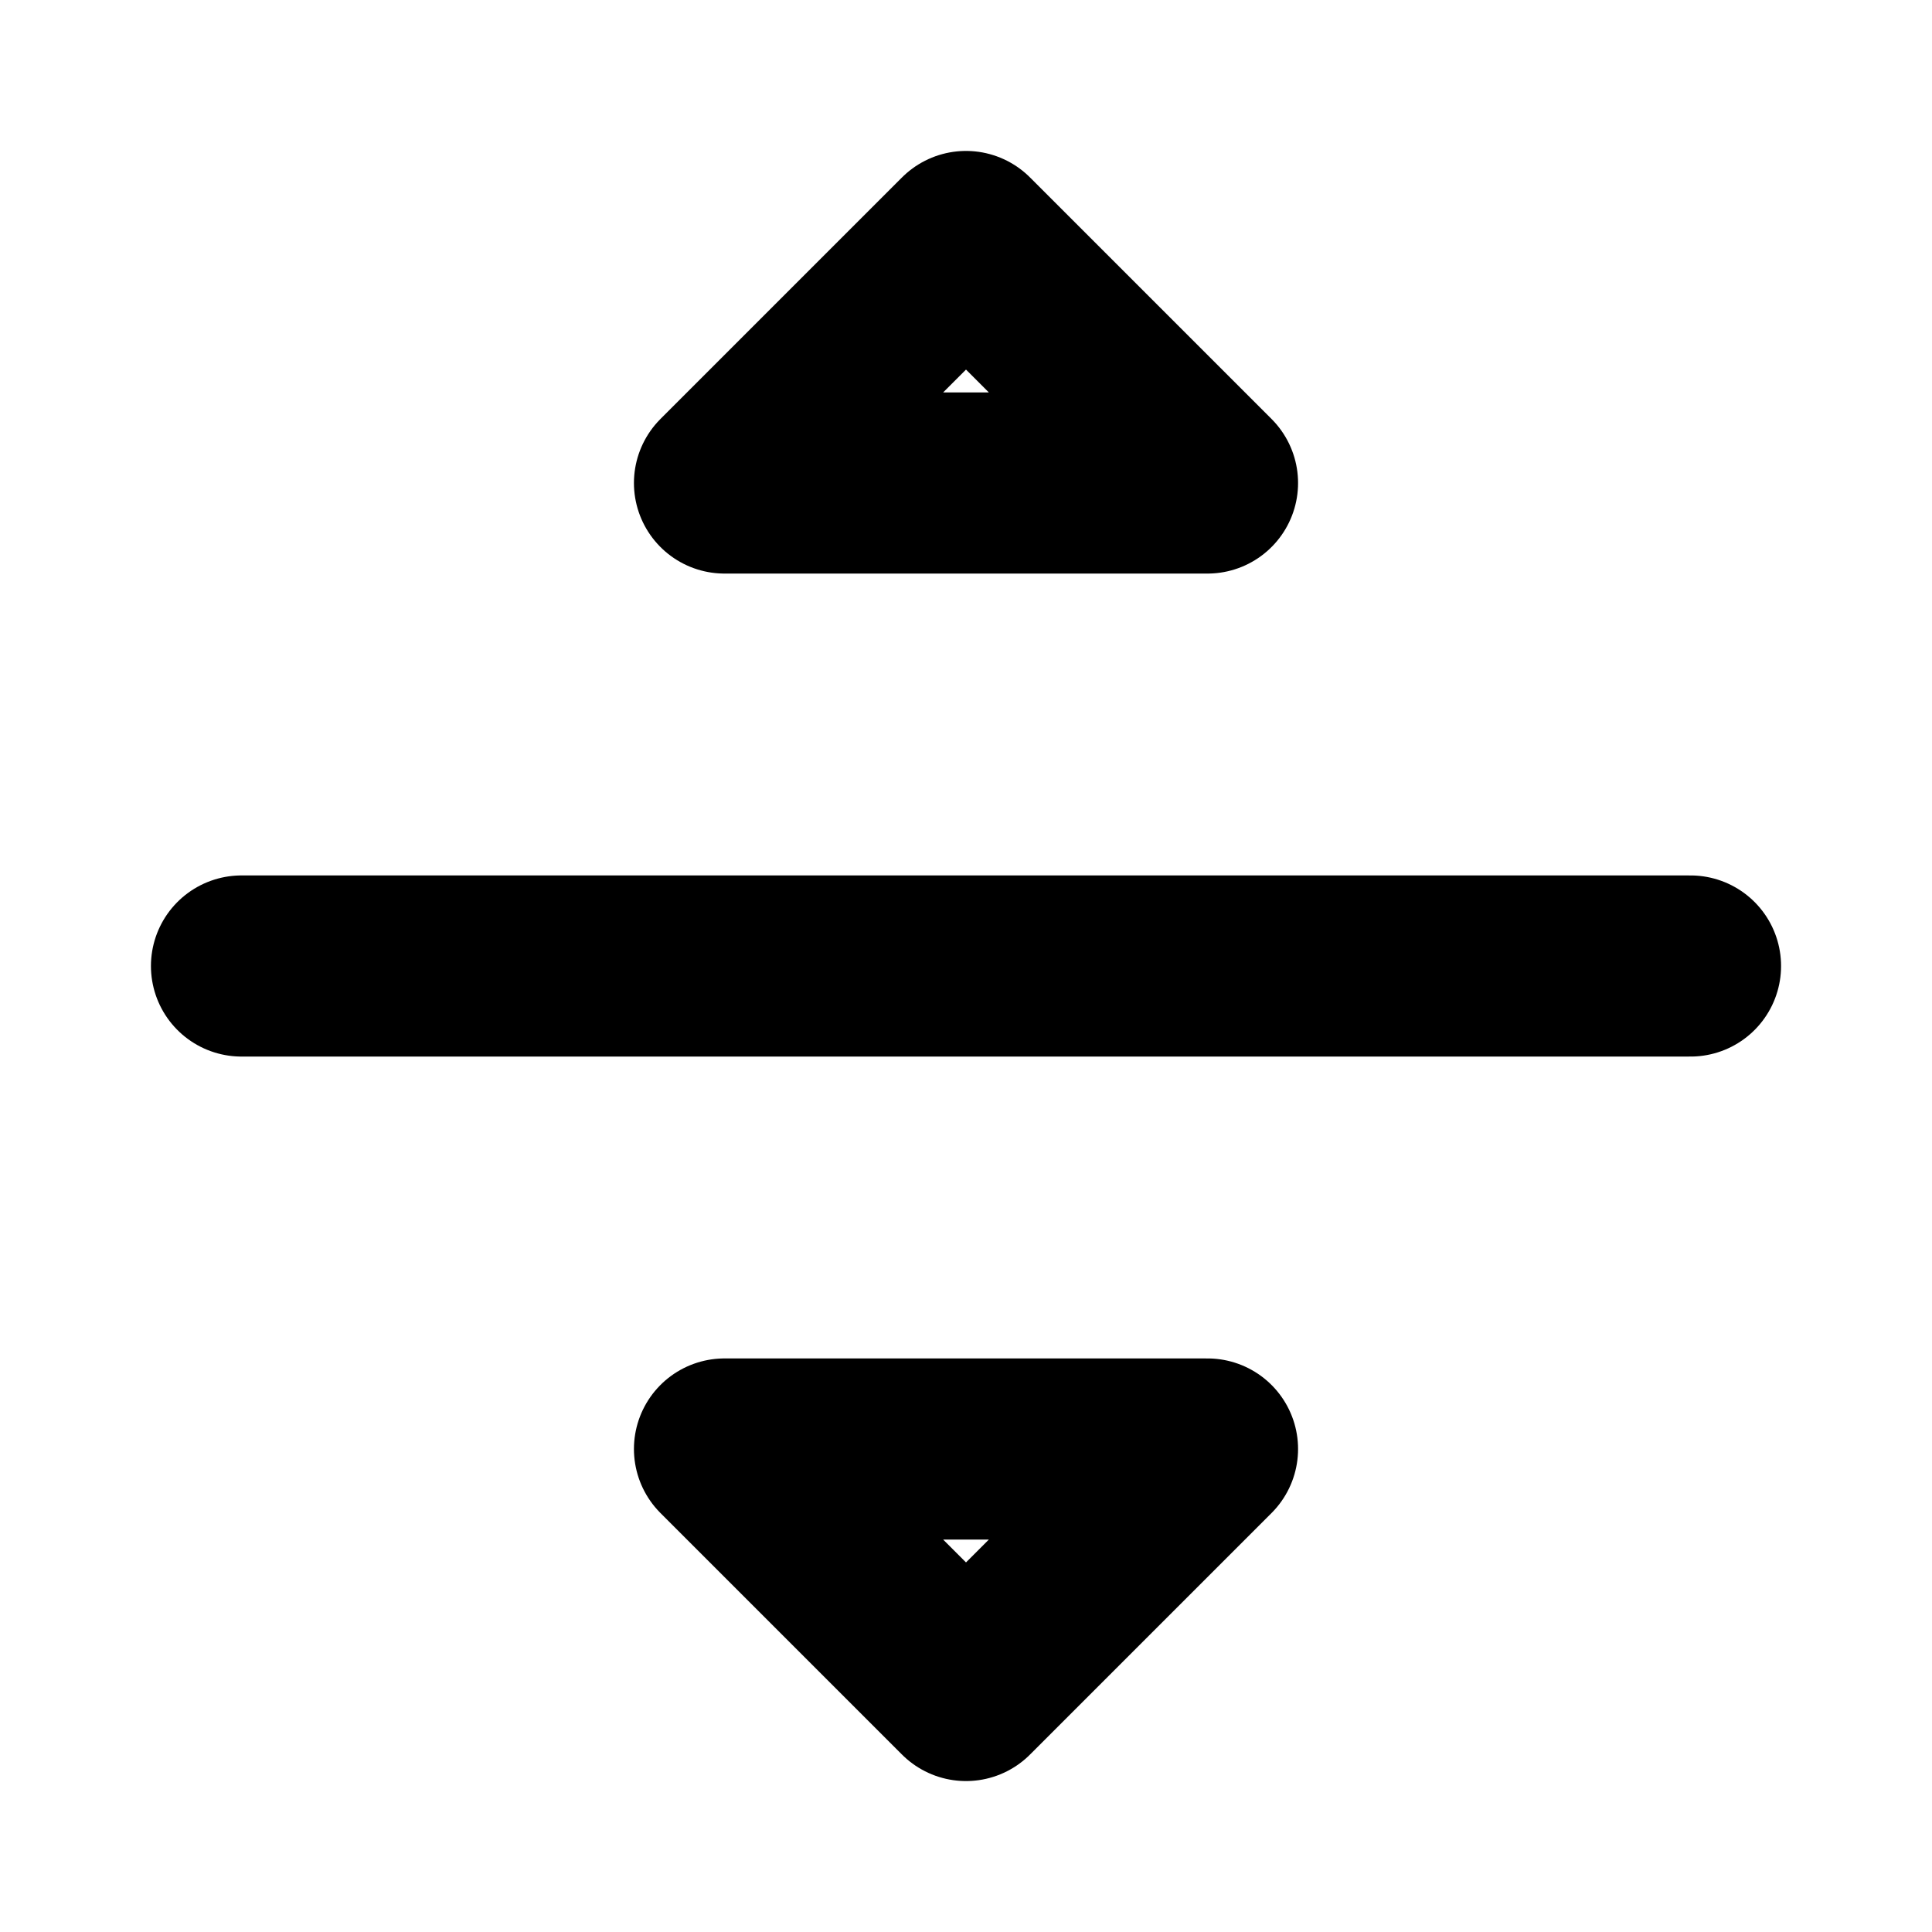
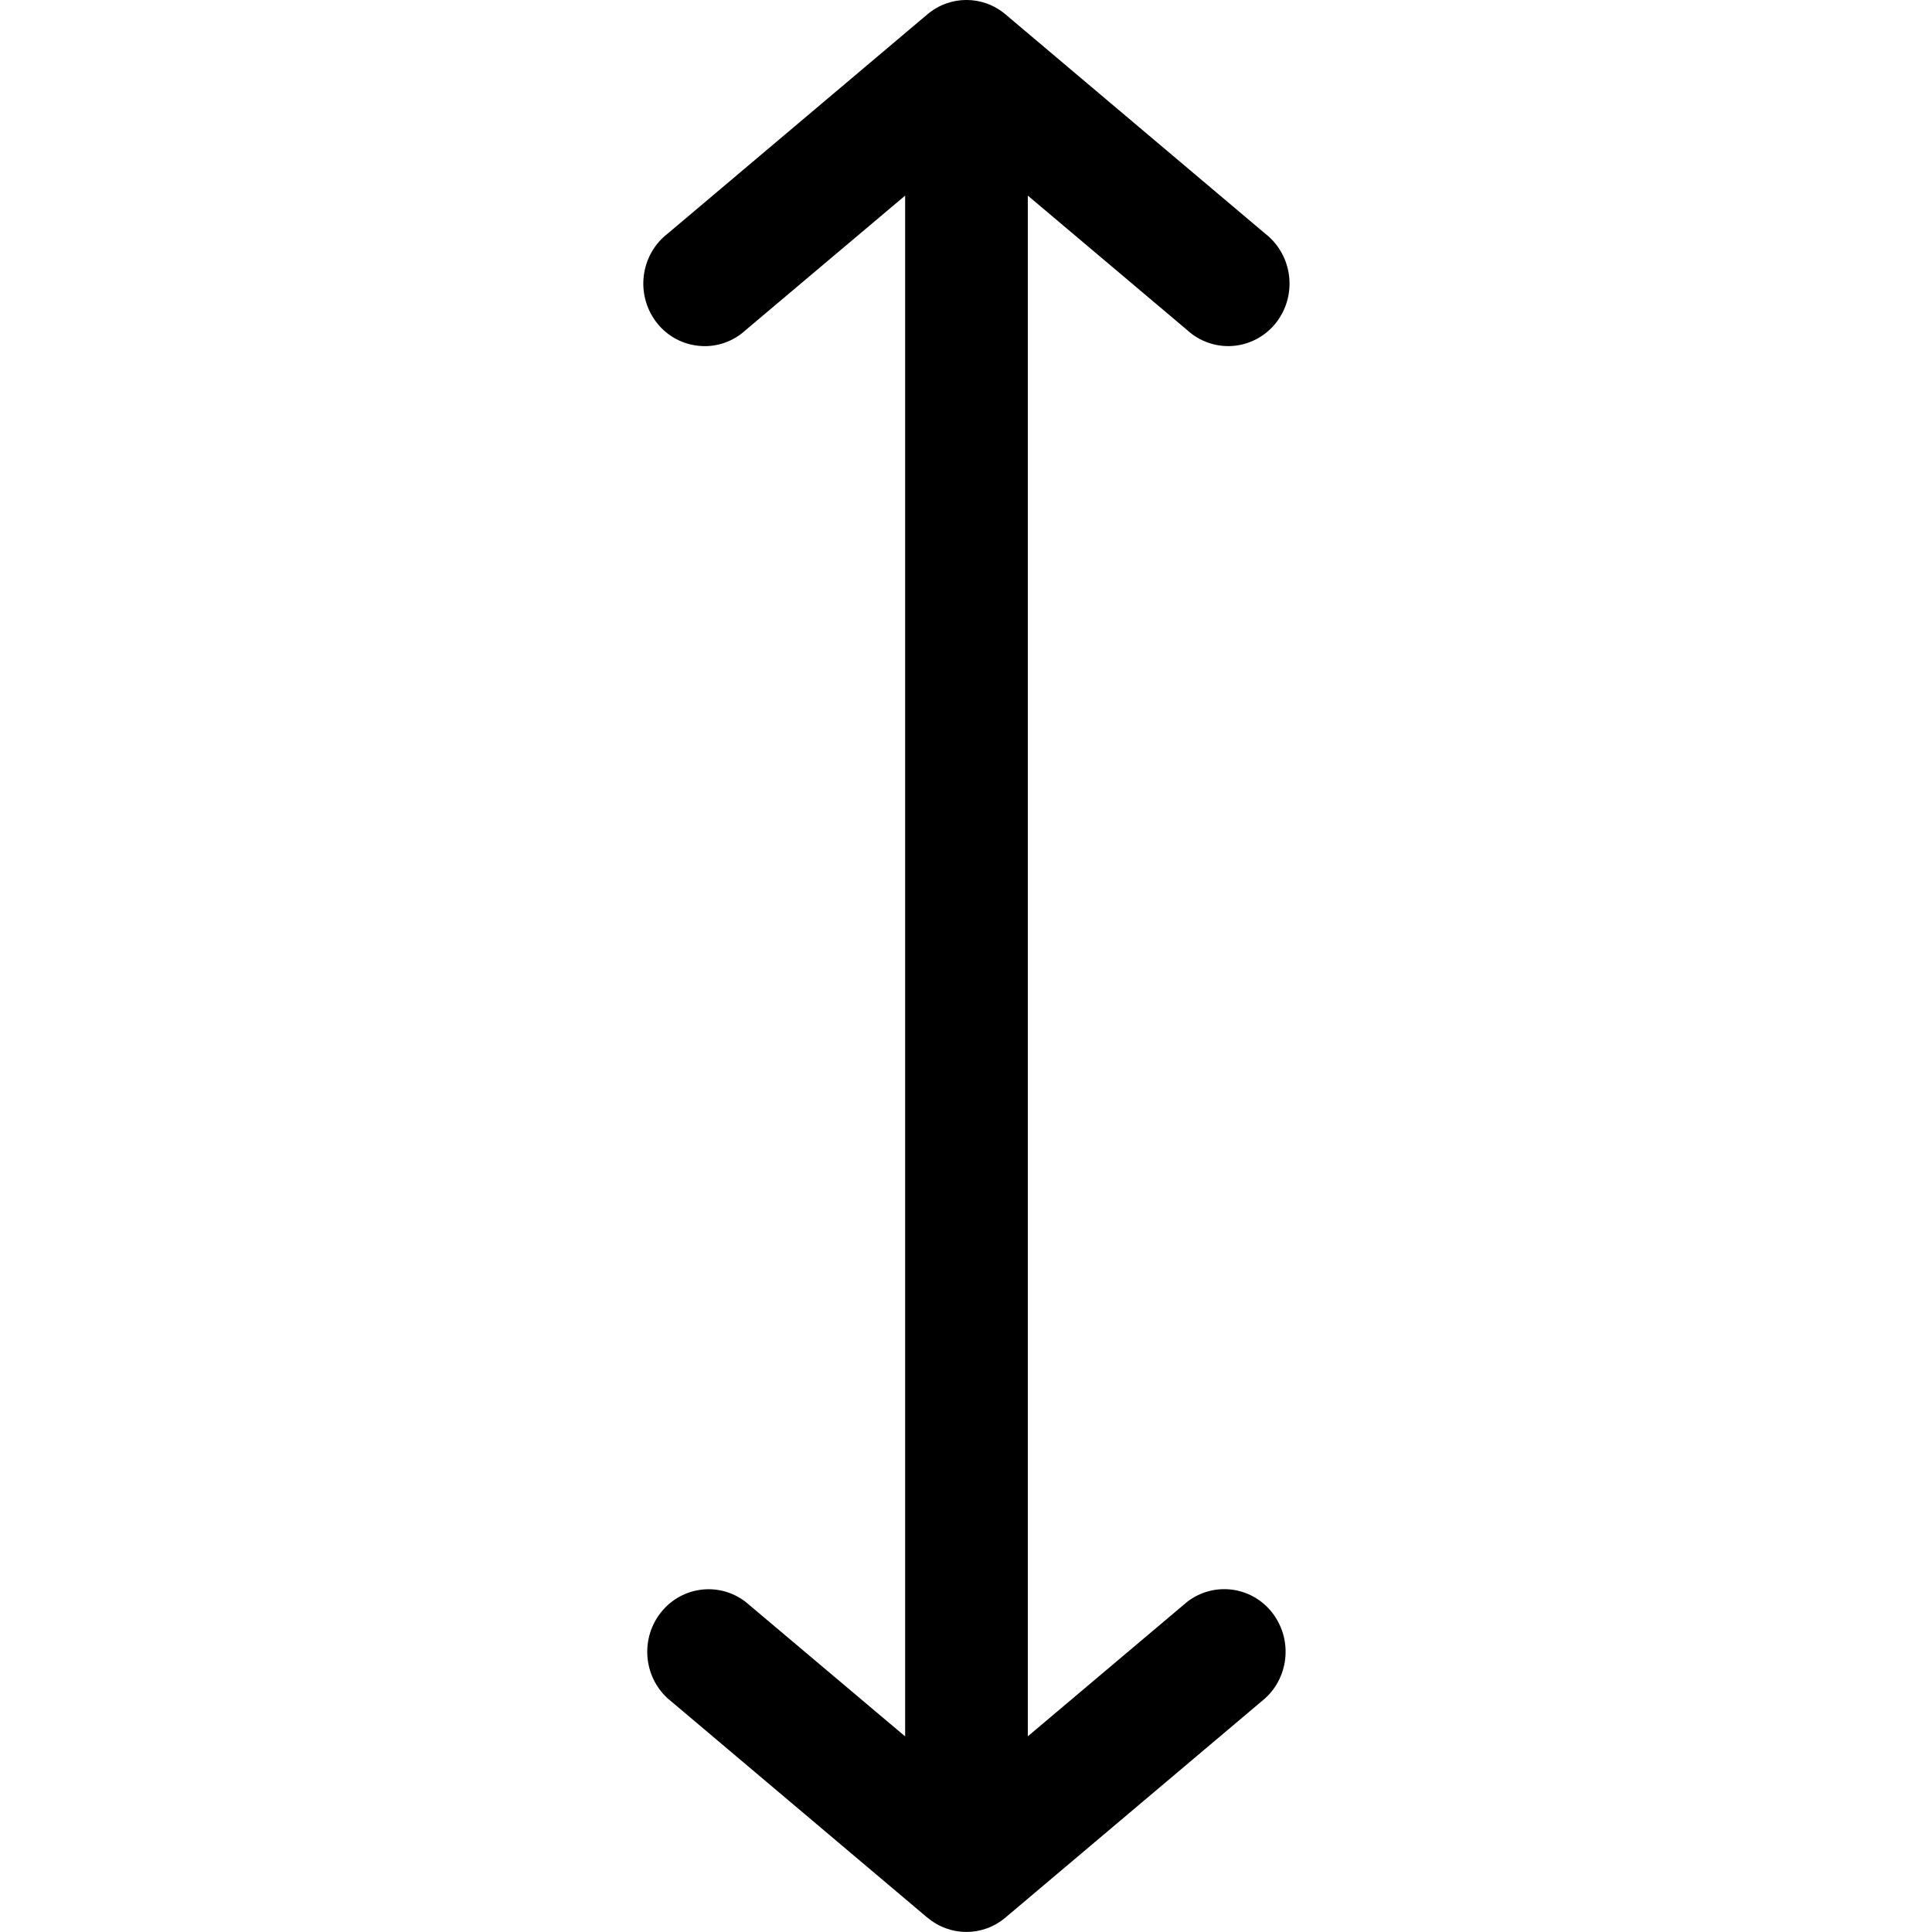
- <svg xmlns="http://www.w3.org/2000/svg" viewBox="0 0 16 16" fill="none" stroke="currentColor" stroke-width="1.5" stroke-linecap="round" stroke-linejoin="round">
-   <path d="M2 8h12" />
-   <path d="M8 2l2 2 -4 0 2 -2" />
-   <path d="M8 14l2 -2 -4 0 2 2" />
+ <svg xmlns="http://www.w3.org/2000/svg" viewBox="0 0 16 16">
+   <path d="m8.512 1.62 1.319 1.113c0.103 0.095 0.24 0.142 0.377 0.132 0.138-0.01 0.267-0.078 0.355-0.186 0.088-0.109 0.129-0.25 0.113-0.39-0.016-0.14-0.087-0.268-0.198-0.354l-2.151-1.816c-0.188-0.159-0.459-0.159-0.647 0l-2.151 1.816c-0.111 0.086-0.182 0.213-0.198 0.354-0.016 0.14 0.025 0.281 0.113 0.39 0.088 0.109 0.216 0.176 0.355 0.186 0.138 0.011 0.274-0.037 0.377-0.132l1.32-1.113-1e-5 12.76-1.32-1.113c-0.217-0.168-0.525-0.132-0.699 0.082-0.174 0.215-0.151 0.53 0.052 0.716l2.151 1.816v-7e-4c0.188 0.159 0.459 0.159 0.647 0l2.151-1.816c0.203-0.186 0.226-0.501 0.052-0.716-0.173-0.214-0.482-0.25-0.699-0.082l-1.319 1.113z" />
</svg>
